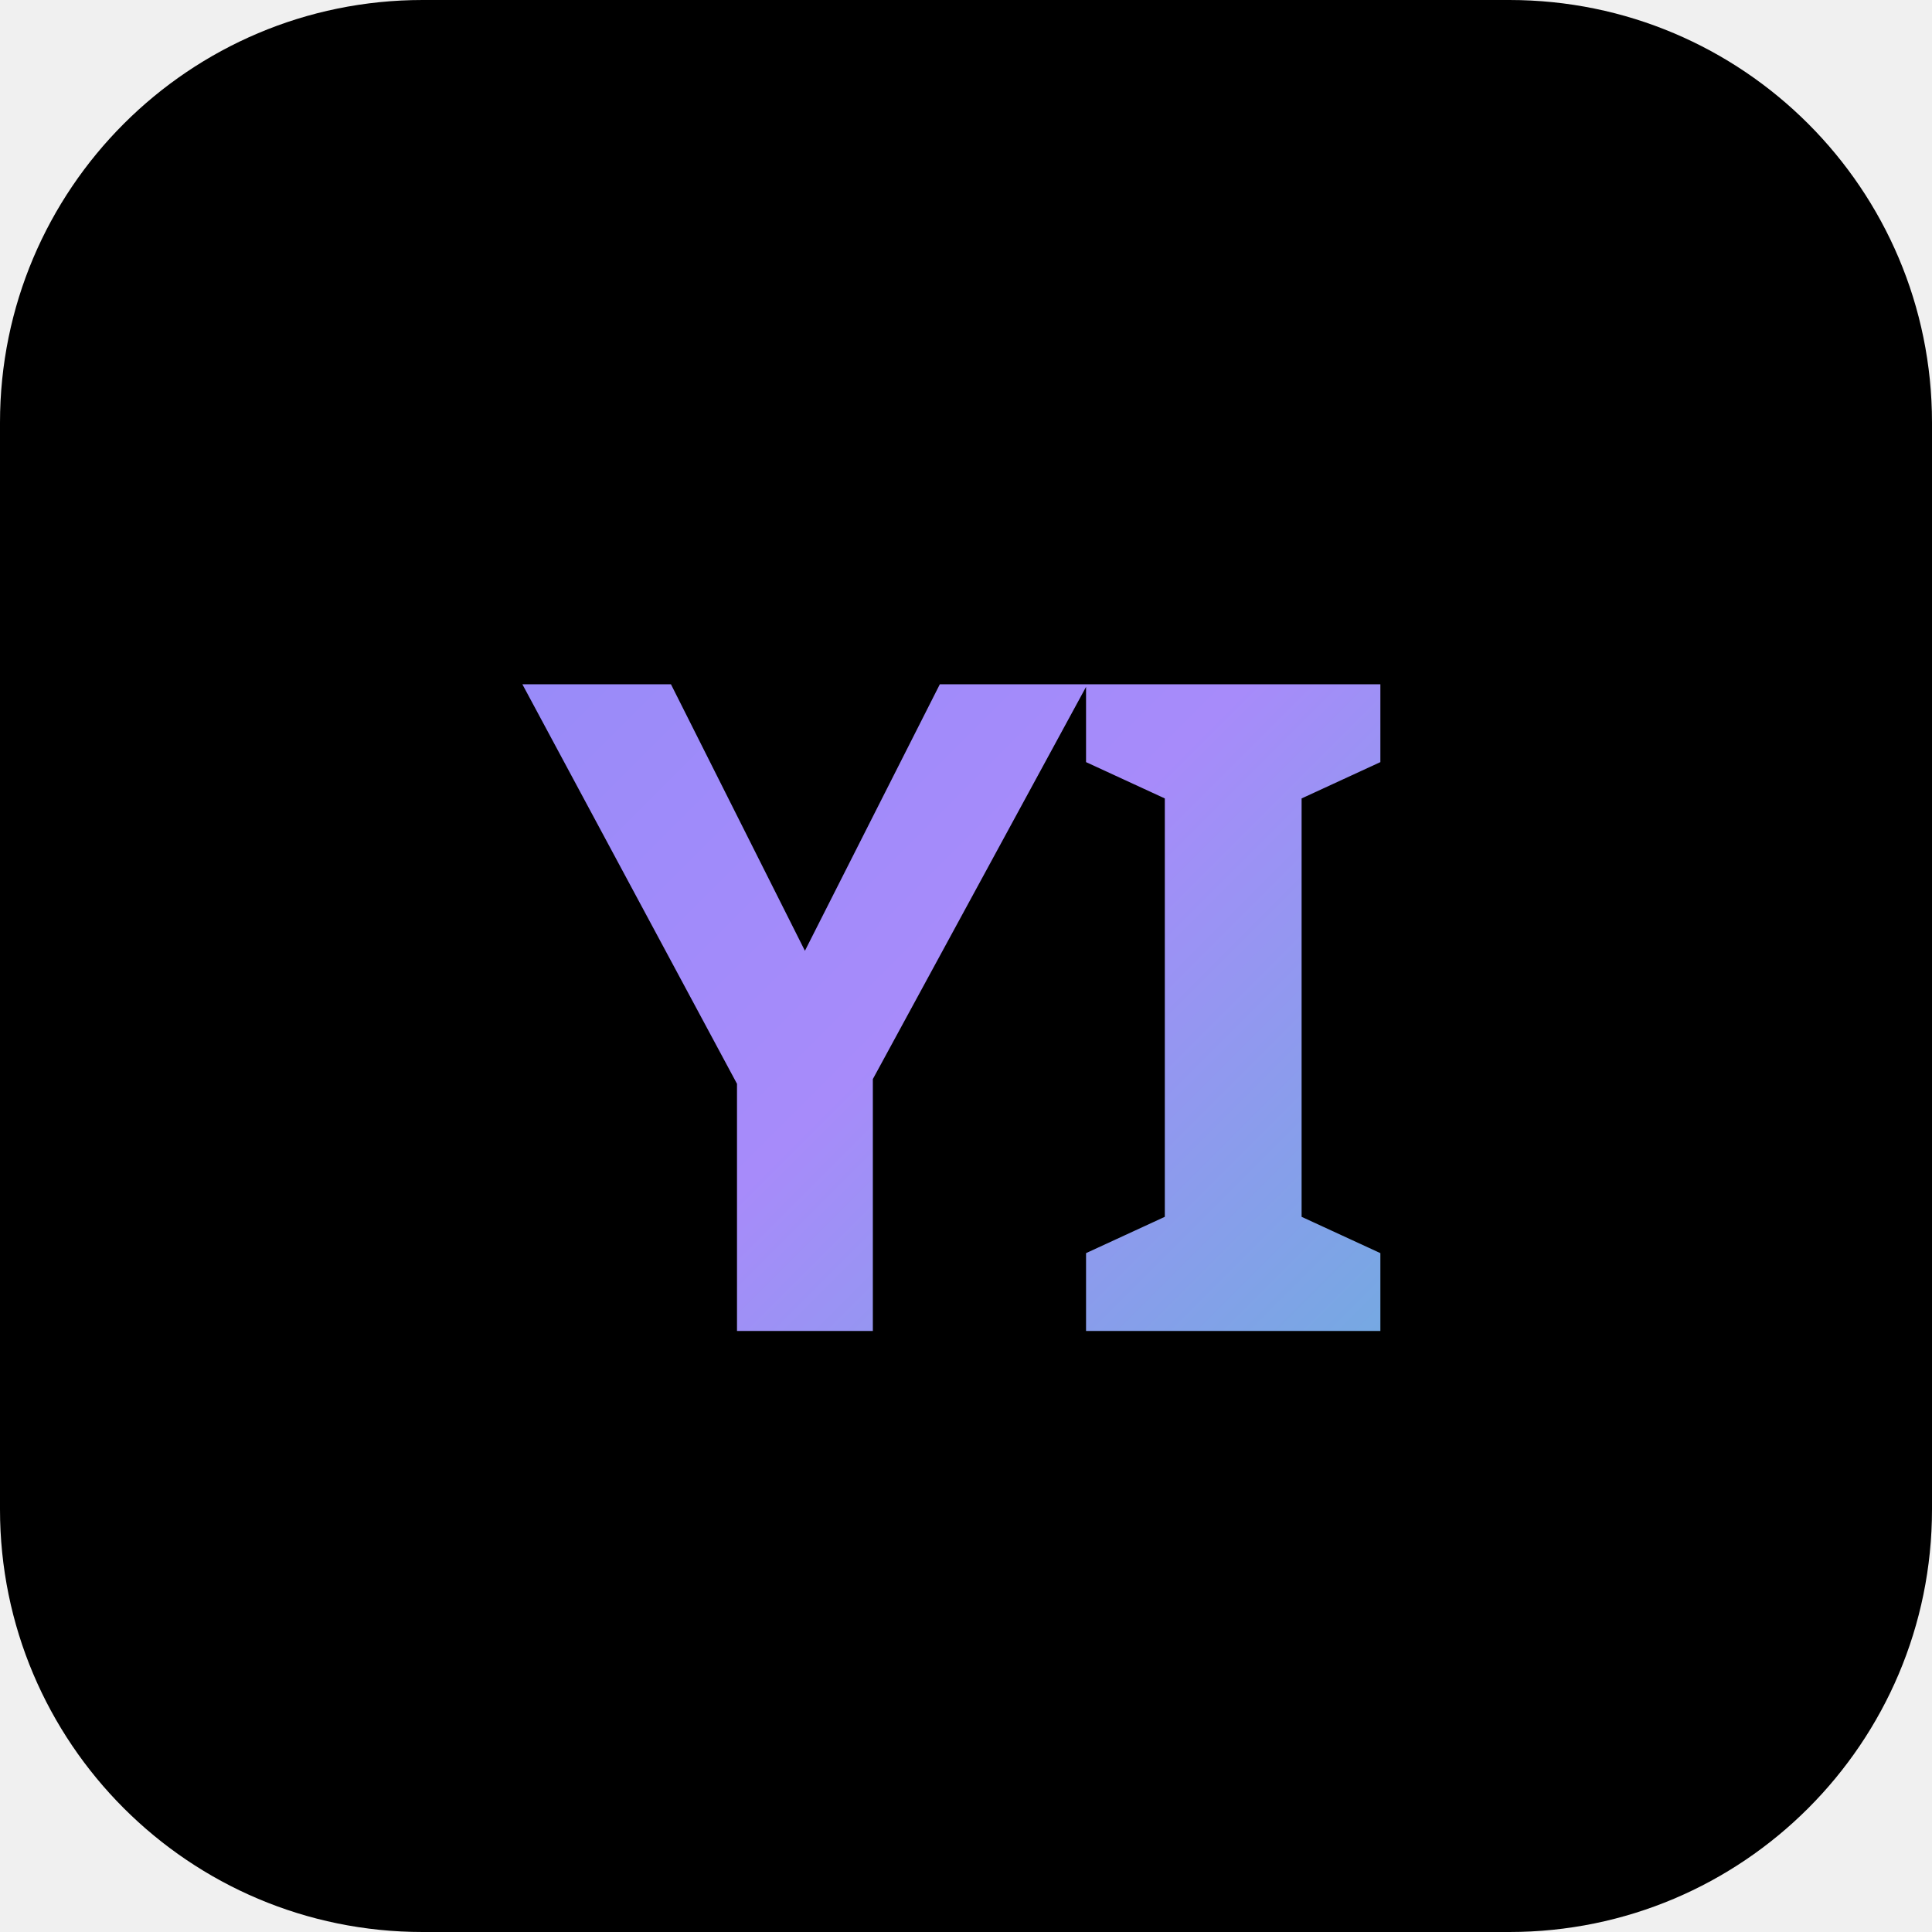
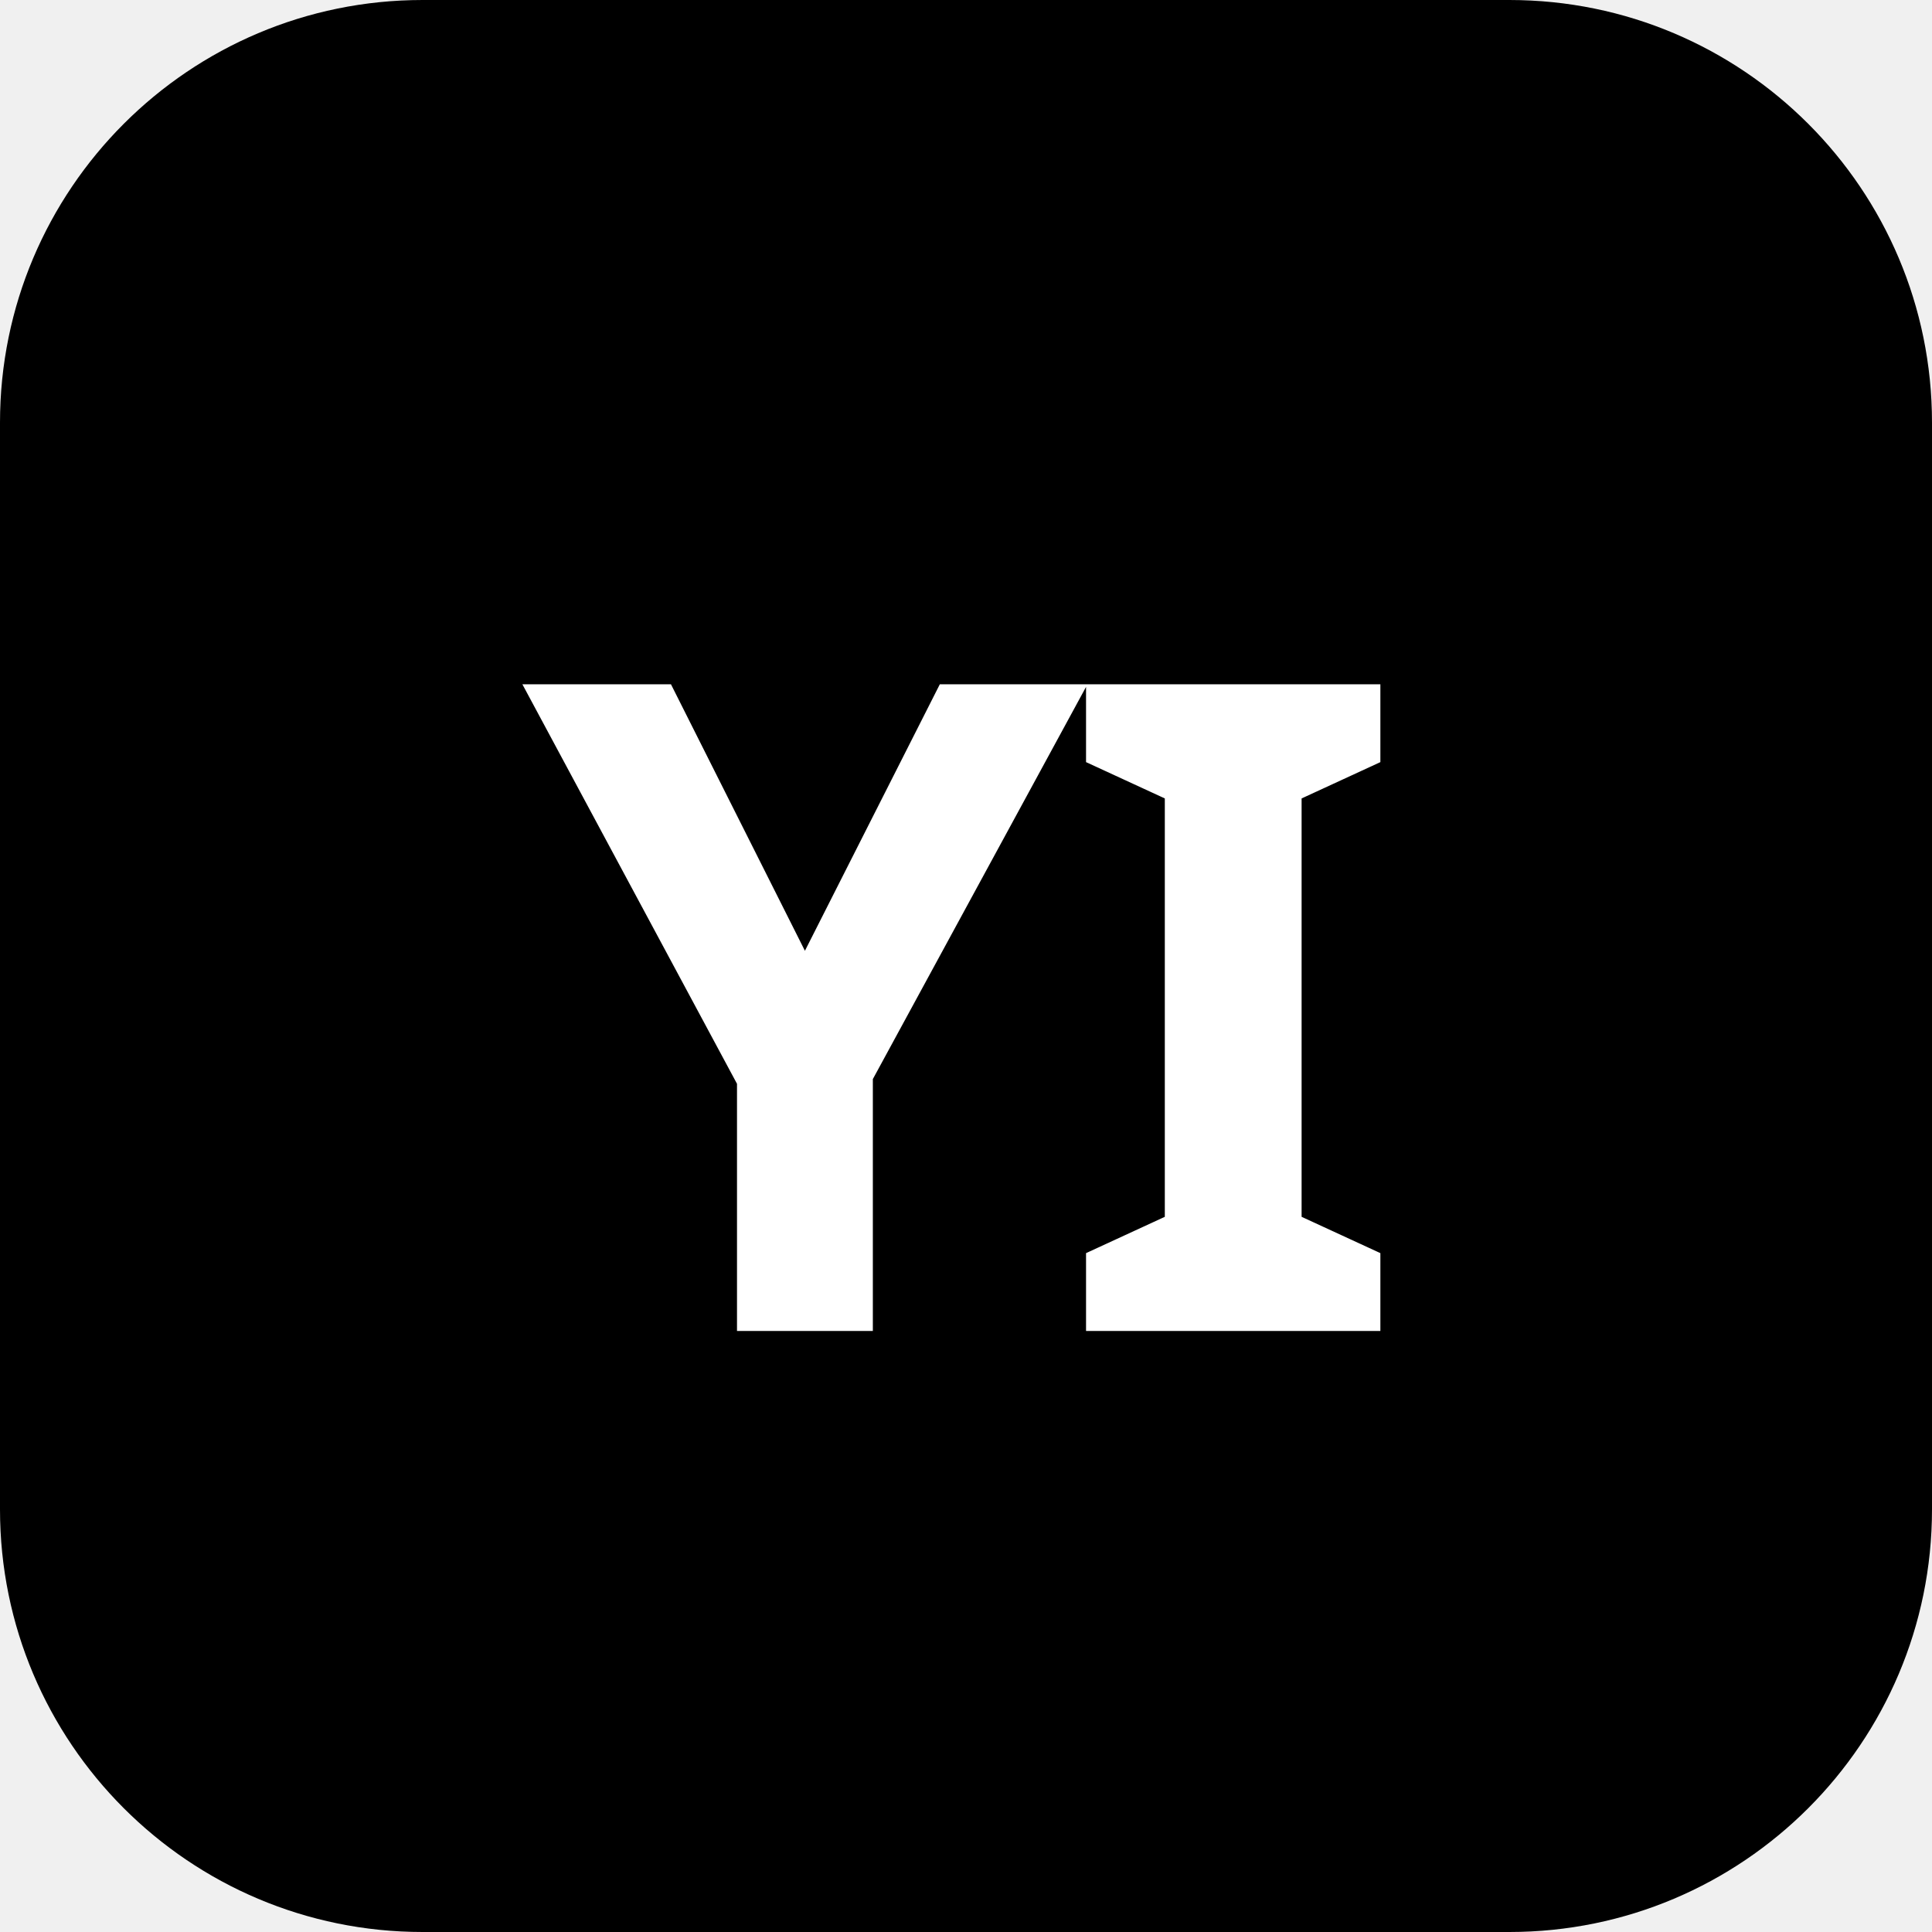
<svg xmlns="http://www.w3.org/2000/svg" viewBox="0 0 64 64">
-   <rect width="64" height="64" rx="14" fill="#000" />
-   <text x="50%" y="50%" dy=".05em" text-anchor="middle" dominant-baseline="middle" font-family="'Syne',system-ui,sans-serif" font-weight="800" font-size="30" letter-spacing="-1" fill="url(#g)">YI</text>
-   <defs>
-     <linearGradient id="g" x1="0" y1="0" x2="64" y2="64" gradientUnits="userSpaceOnUse">
-       <stop offset="0%" stop-color="#818cf8" />
-       <stop offset="50%" stop-color="#a78bfa" />
-       <stop offset="100%" stop-color="#2dd4bf" />
-     </linearGradient>
-   </defs>
+   <rect width="64" height="64" rx="14" fill="#000000" />
+   <text x="50%" y="50%" dy=".05em" text-anchor="middle" dominant-baseline="middle" font-family="'Syne',system-ui,sans-serif" font-weight="800" font-size="30" letter-spacing="-1" fill="#ffffff">YI</text>
</svg>
